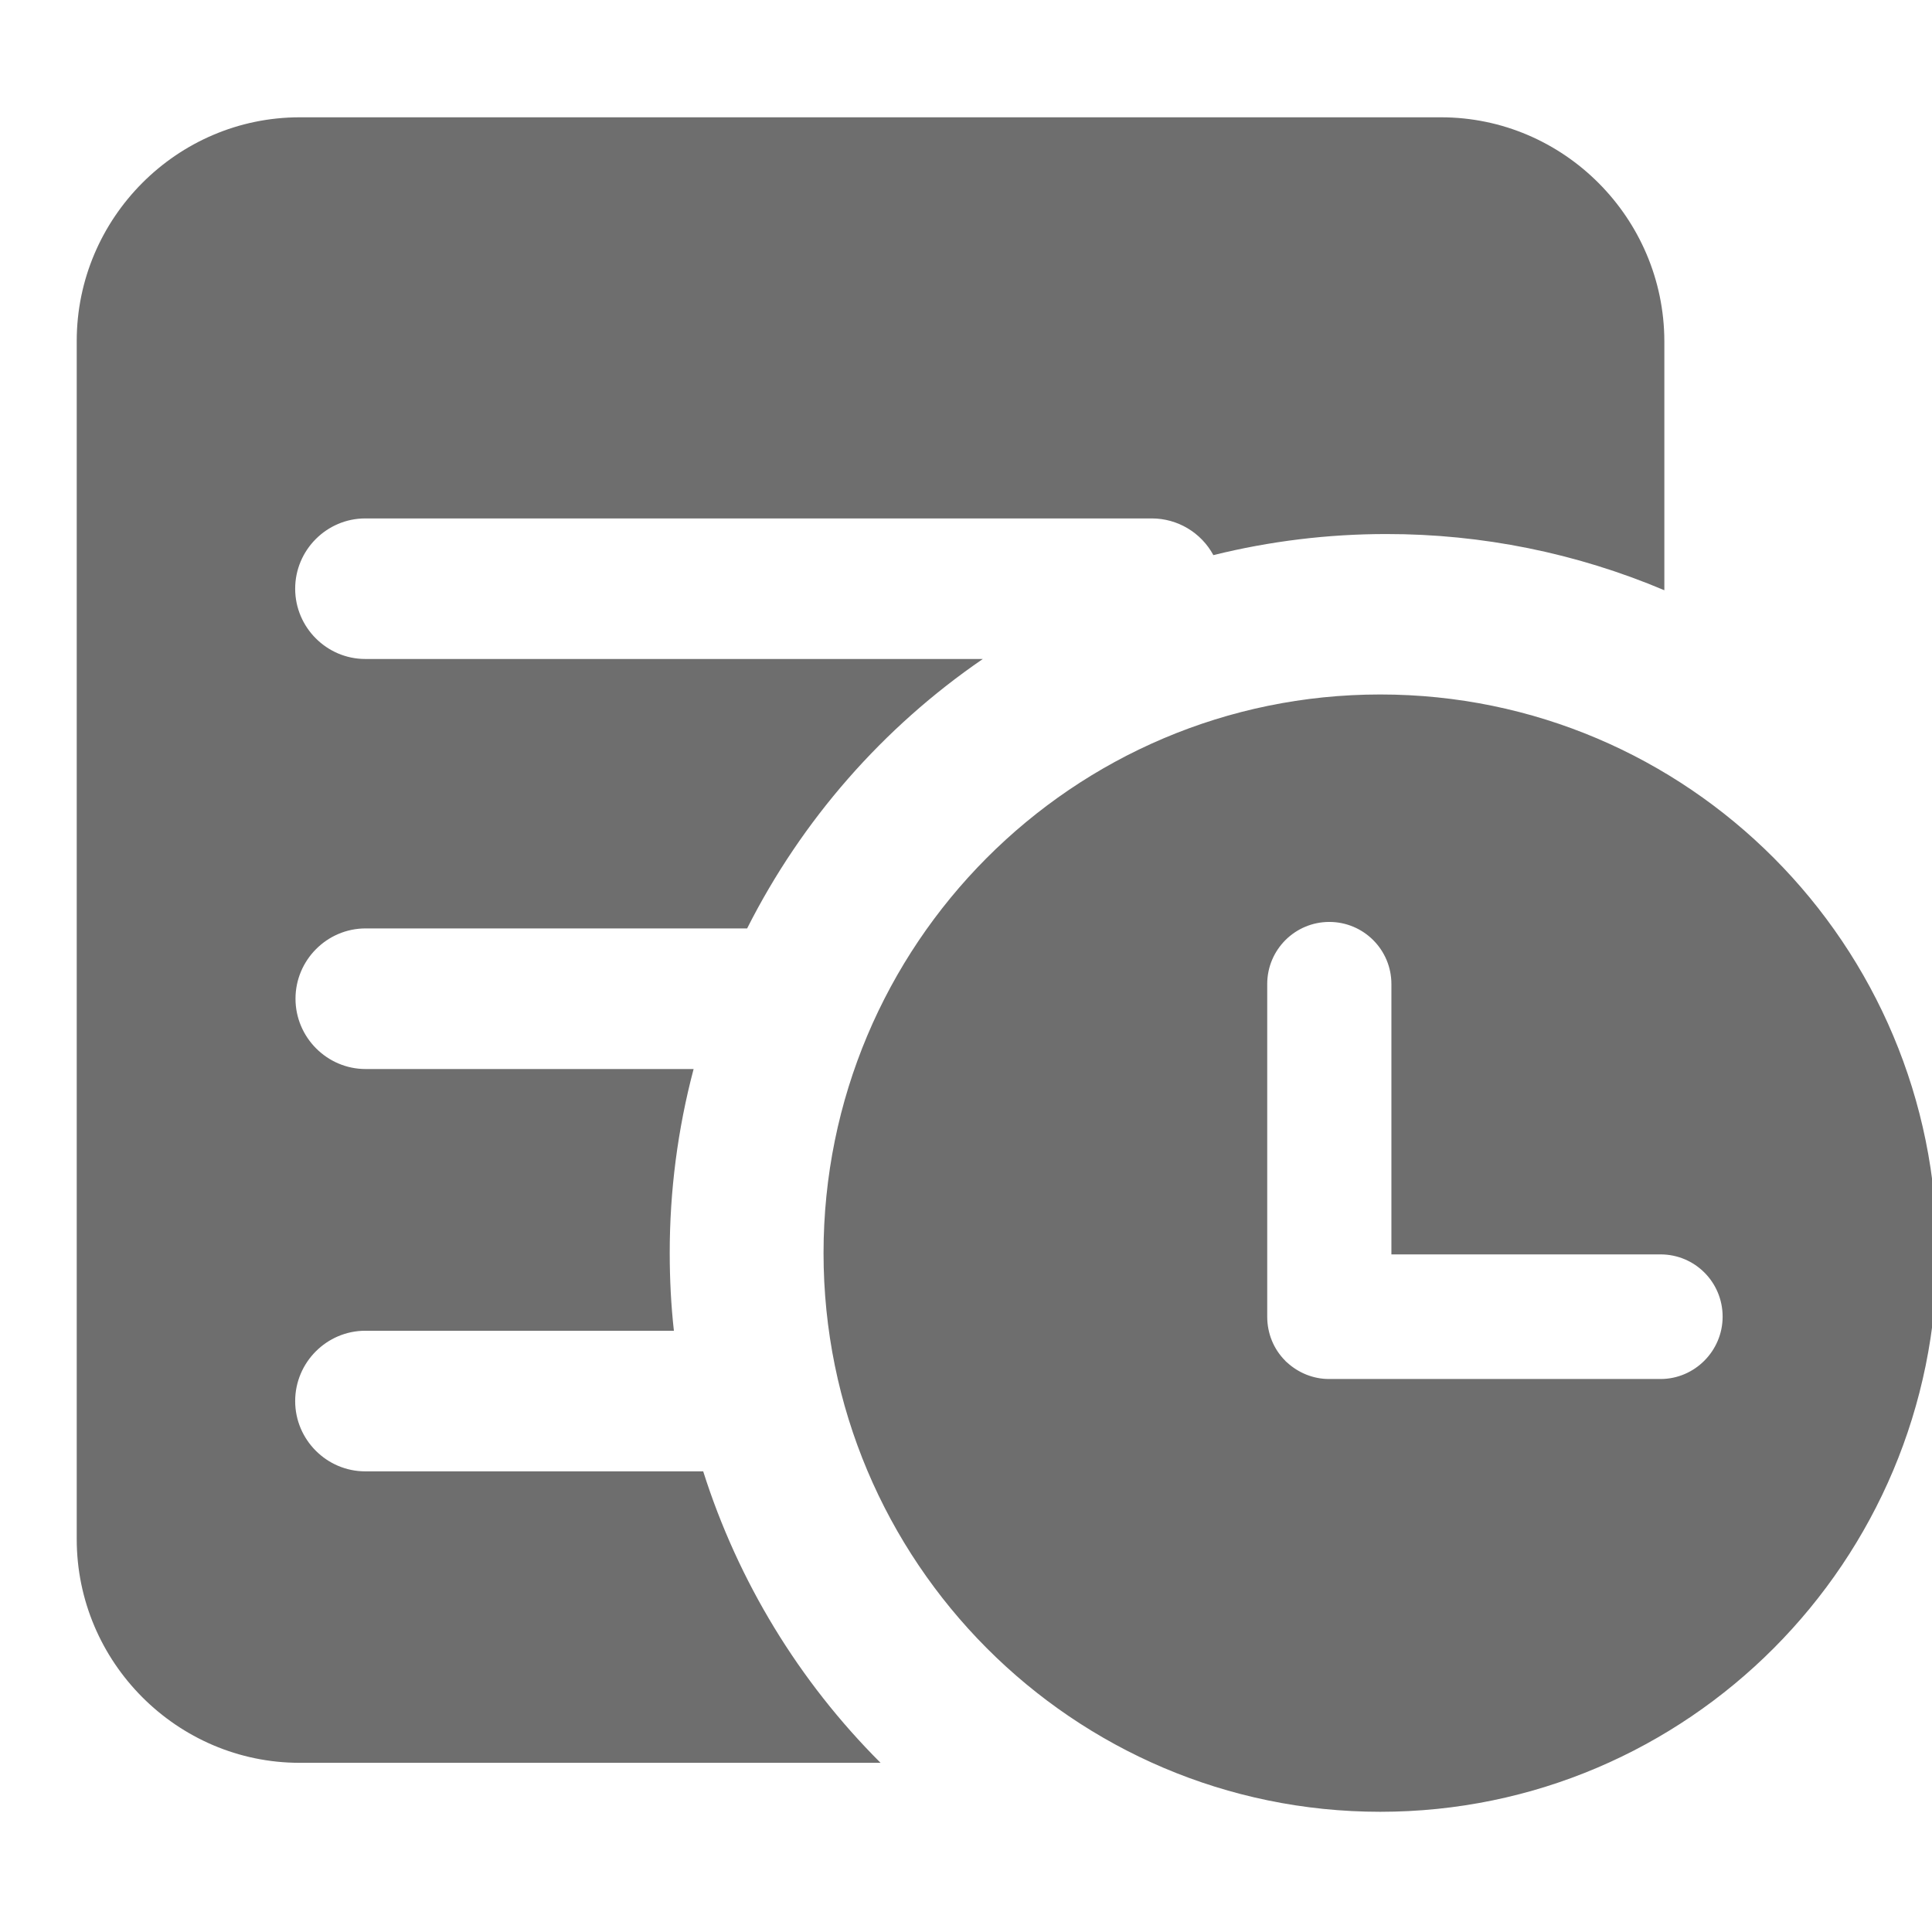
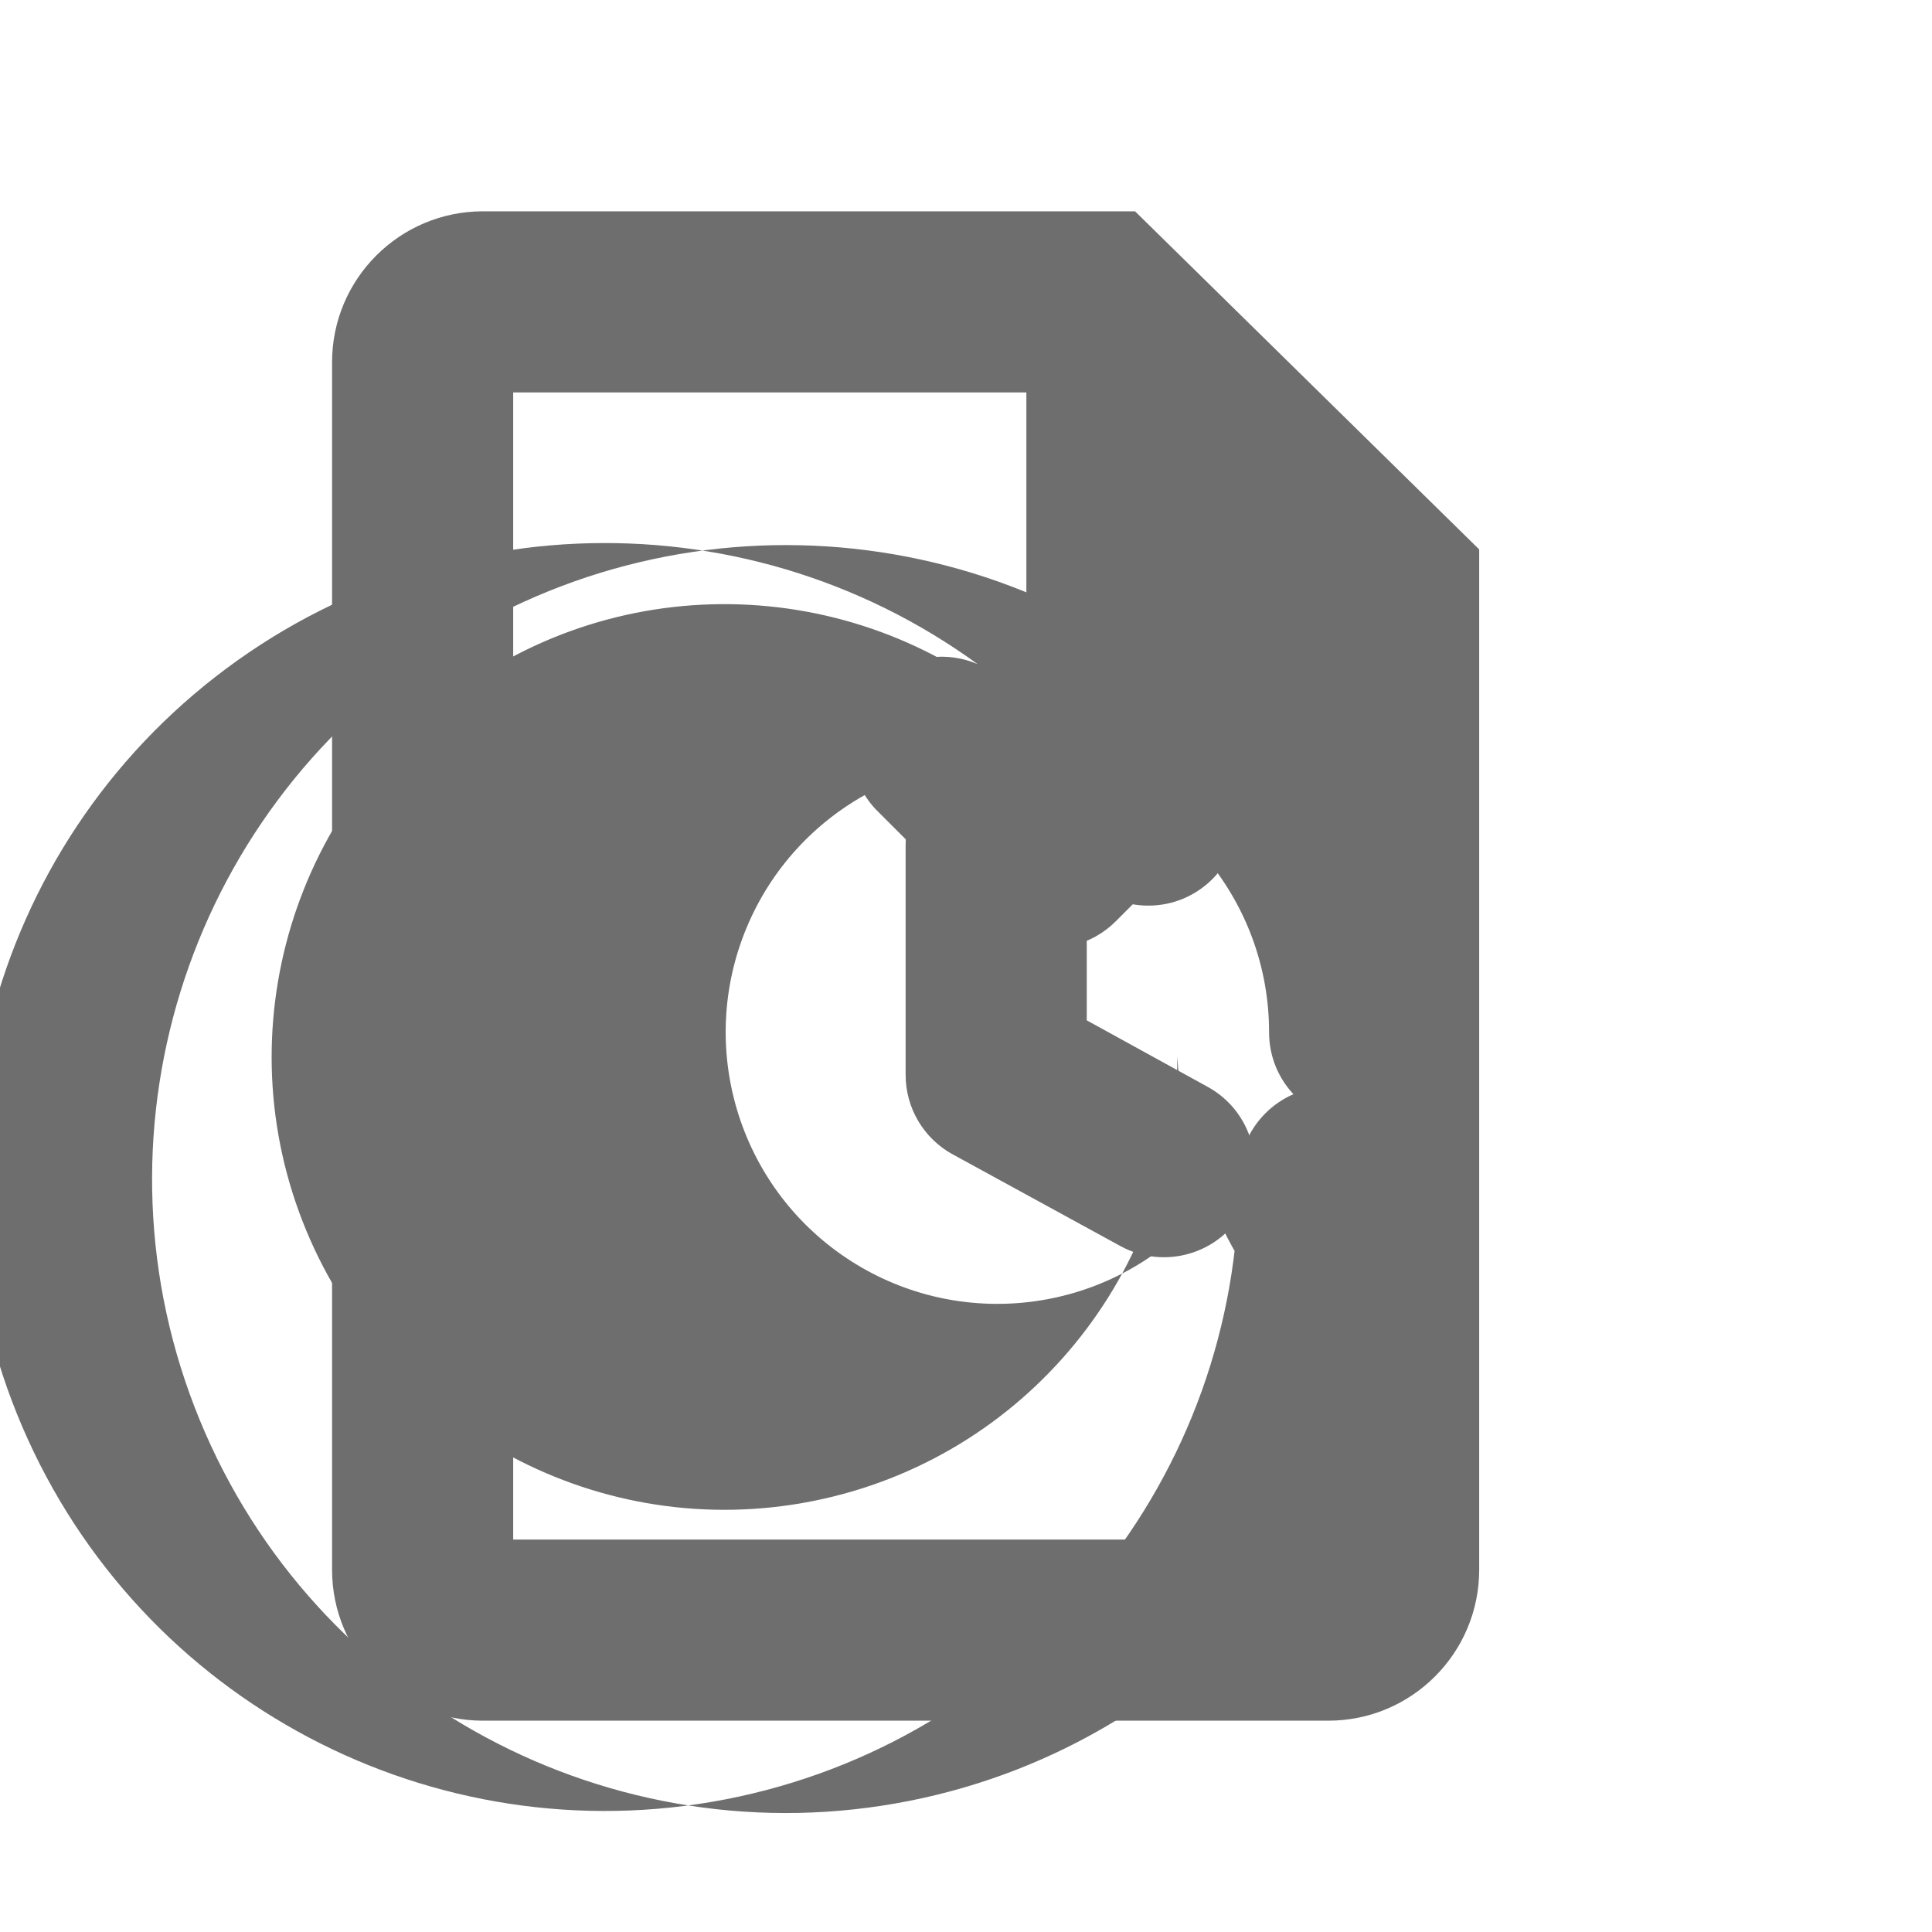
- <svg xmlns="http://www.w3.org/2000/svg" class="icon" version="1.1" width="16" height="16">
-   <g transform="scale(0.015625)">
-     <path fill="#6E6E6E" d="M763.802 62.174c65.003 0 118.161 53.361 118.335 118.568v132.097a377.419 377.419 0 0 0-147.368-29.787 380.613 380.613 0 0 0-91.655 11.177 37.103 37.103 0 0 0-32.574-19.452H193.609c-20.439 0-37.161 16.752-37.161 37.248s16.723 37.248 37.161 37.248h327.31a381.542 381.542 0 0 0-124.926 142.81H193.783c-20.439 0-37.161 16.752-37.161 37.248s16.723 37.277 37.161 37.277h173.845a380.003 380.003 0 0 0-12.658 97.548c0 13.906 0.697 27.639 2.206 41.168H193.609c-20.439 0-37.161 16.781-37.161 37.277 0 20.497 16.723 37.248 37.161 37.248h179.1a381.106 381.106 0 0 0 94.006 154.481H158.828C93.854 934.332 40.667 881 40.667 815.765V180.742C40.667 115.535 93.854 62.174 158.828 62.174h604.974z m-32.226 305.913c163.045 0 295.055 132.619 295.055 296.071 0 163.452-132.155 296.129-295.055 296.129-162.871 0-295.084-132.677-295.084-296.129 0-163.452 132.01-296.071 295.084-296.071z m148.529 362.816c18.087 0 32.923-14.894 32.923-33.039 0-18.29-14.69-33.01-32.923-33.01h-142.635v-143.303a32.894 32.894 0 1 0-65.816 0v176.313c0 8.826 3.368 17.129 9.435 23.226l0.174 0.174c0.174 0.319 0.523 0.494 0.871 0.842 6.068 5.574 13.994 8.797 22.268 8.797h175.703z" />
+ <svg xmlns="http://www.w3.org/2000/svg" width="16" height="16" viewBox="0 0 16 16">
+   <g fill="#6E6E6E">
+     <path d="M4 1.75h5.4l2.85 2.8V13A1.25 1.25 0 0 1 11 14.25H4A1.25 1.25 0 0 1 2.75 13V3A1.25 1.25 0 0 1 4 1.75Zm4.5 1.5H4.25v9.5H10.75V5.25H8.5v-2Z" />
+     <path d="M9.75 8.75a3.75 3.75 0 1 1-1.1-2.65l.73-.73a.75.75 0 1 1 1.06 1.06l-1.2 1.2a.75.75 0 0 1-1.06 0l-.93-.93a.75.75 0 0 1 1.06-1.06l.15.15a5.25 5.25 0 1 0 1.8 3.96.75.75 0 0 1 1.5 0 5.25 5.25 0 1 1-1.5-3.66v.66a.75.75 0 0 1-1.5 0v-1.8c0-.41.34-.75.75-.75h1.8a.75.75 0 0 1 0 1.5h-.41c.69.75 1.11 1.76 1.11 2.85a.75.75 0 1 1-1.5 0 2.25 2.25 0 1 0-.66 1.59l.02-.02a.75.75 0 0 1 1.04 1.08l-.02.02A3.74 3.74 0 0 1 9.75 8.75Z" />
+     <path d="M9 7v1.45l1 .55a.75.75 0 0 1-.72 1.32l-1.39-.76A.75.75 0 0 1 7.5 8.9V7A.75.75 0 0 1 9 7Z" />
  </g>
</svg>
